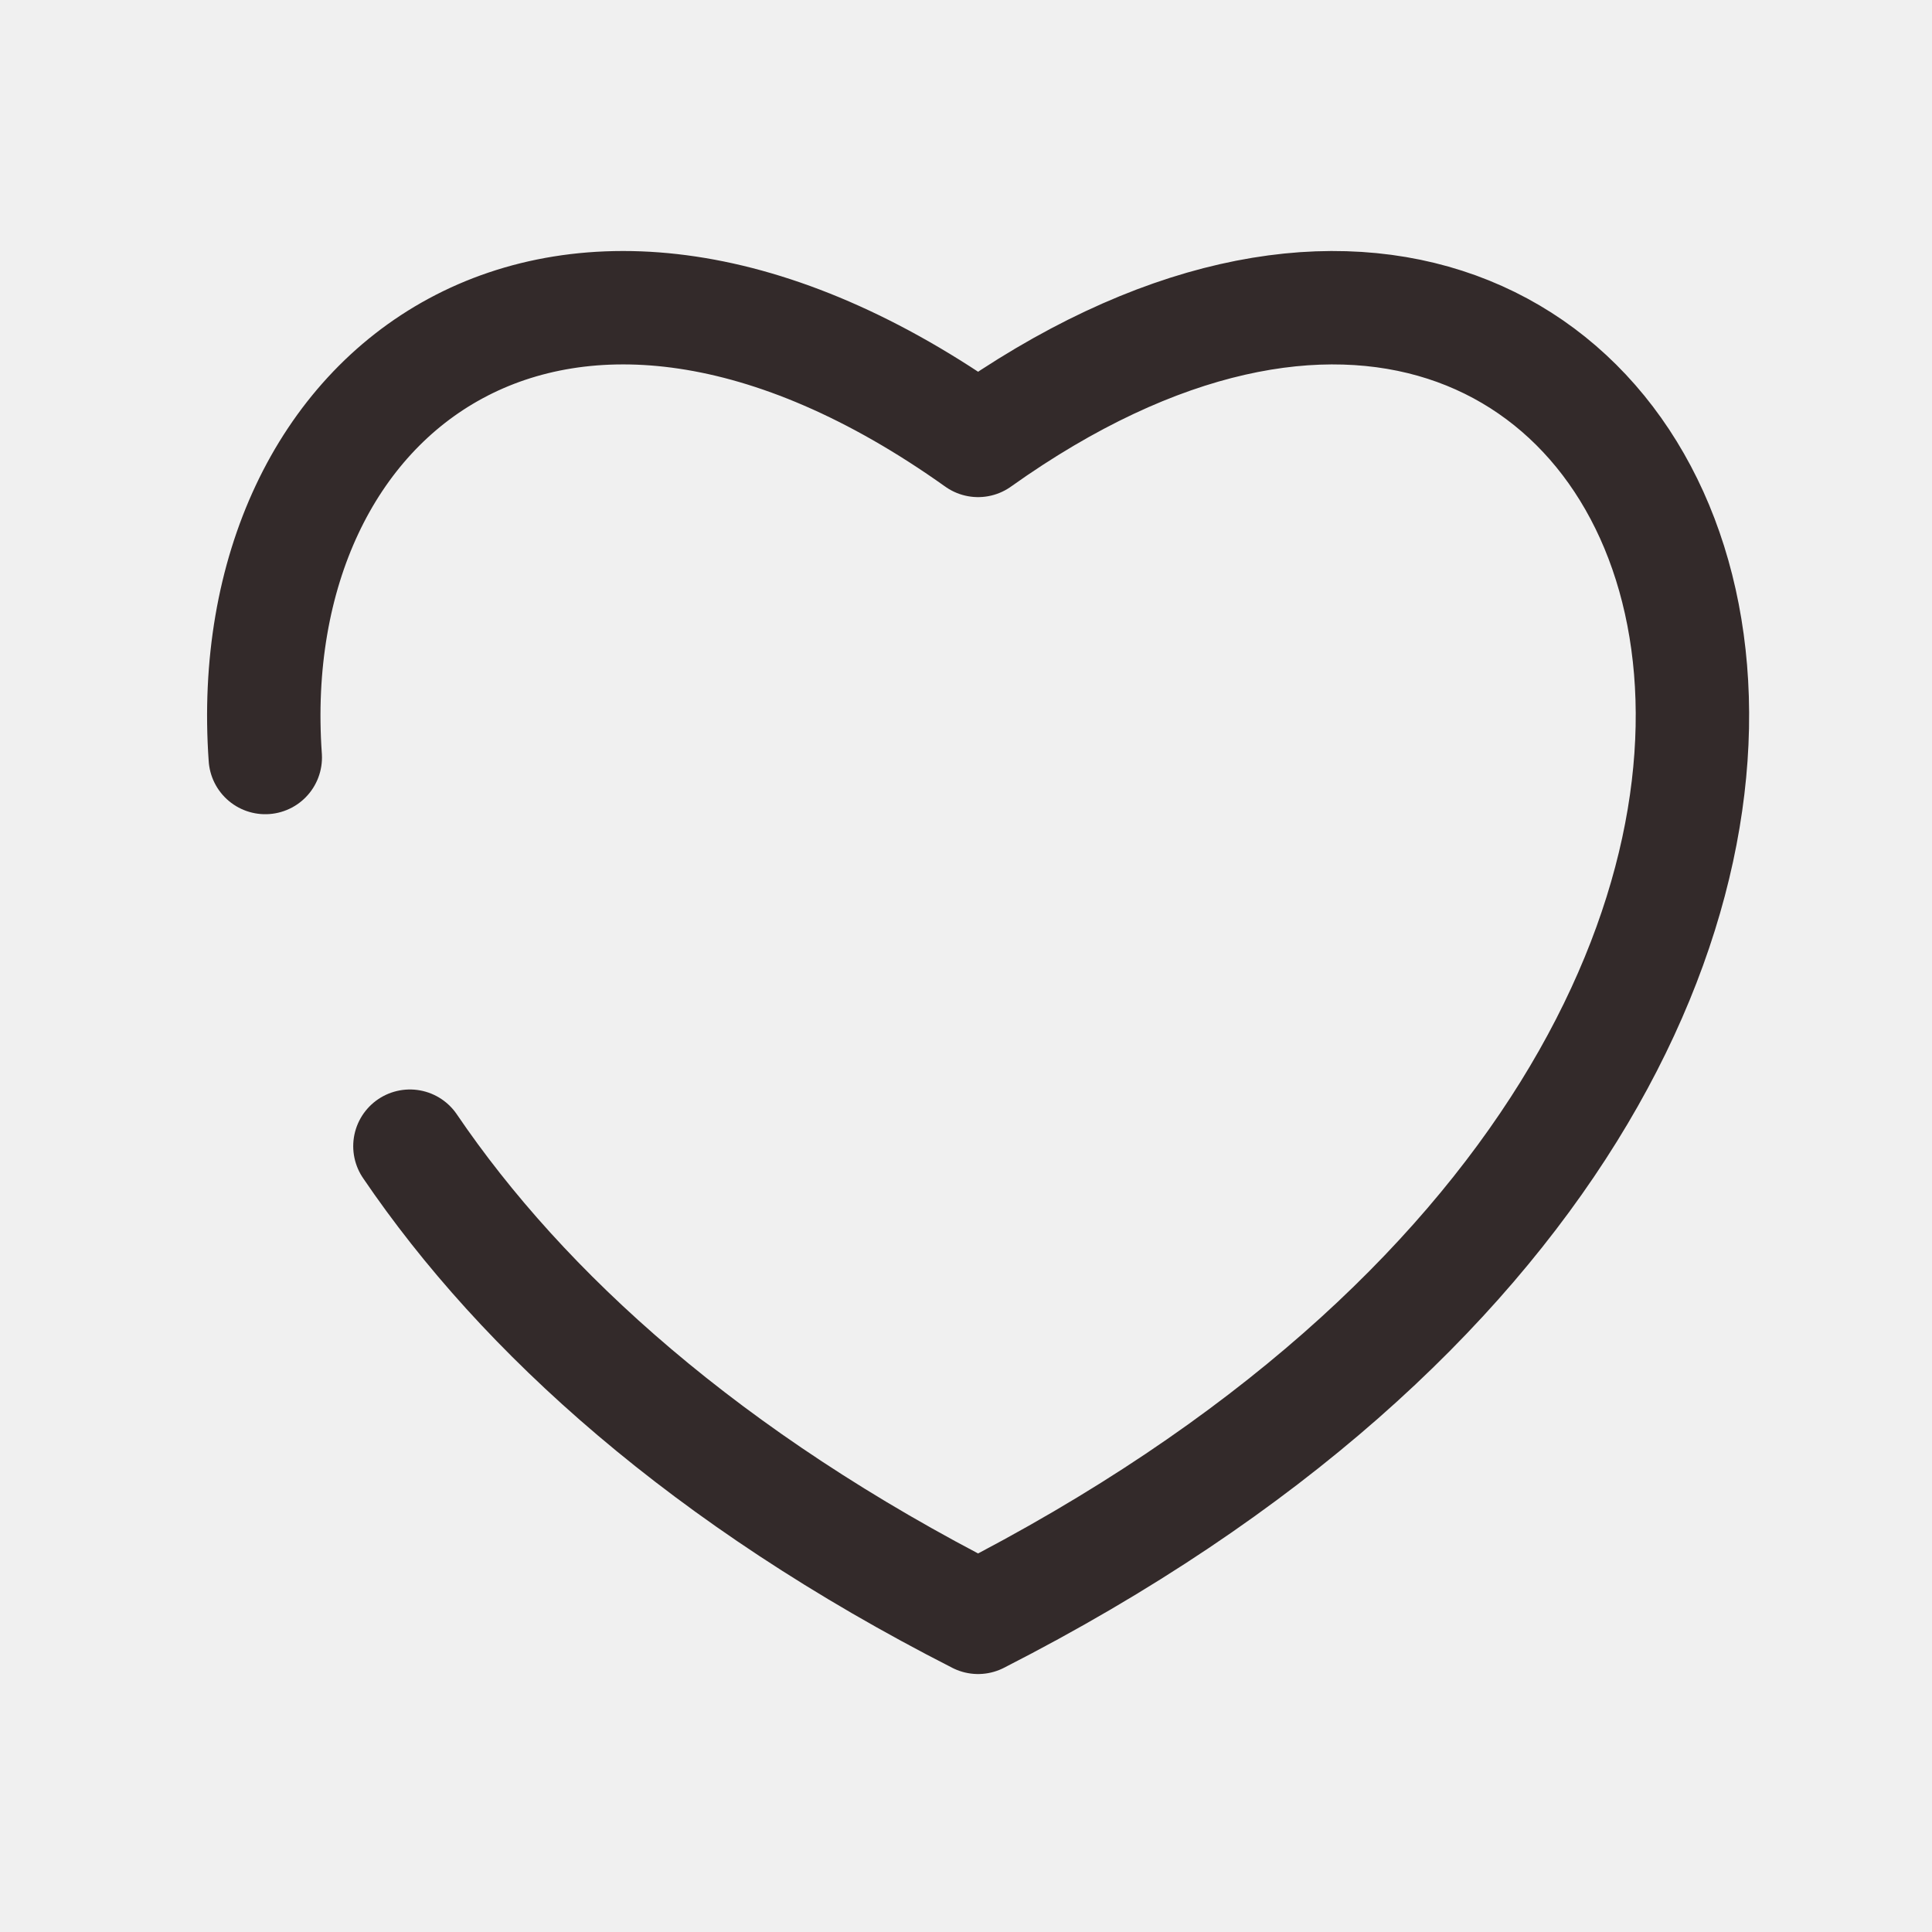
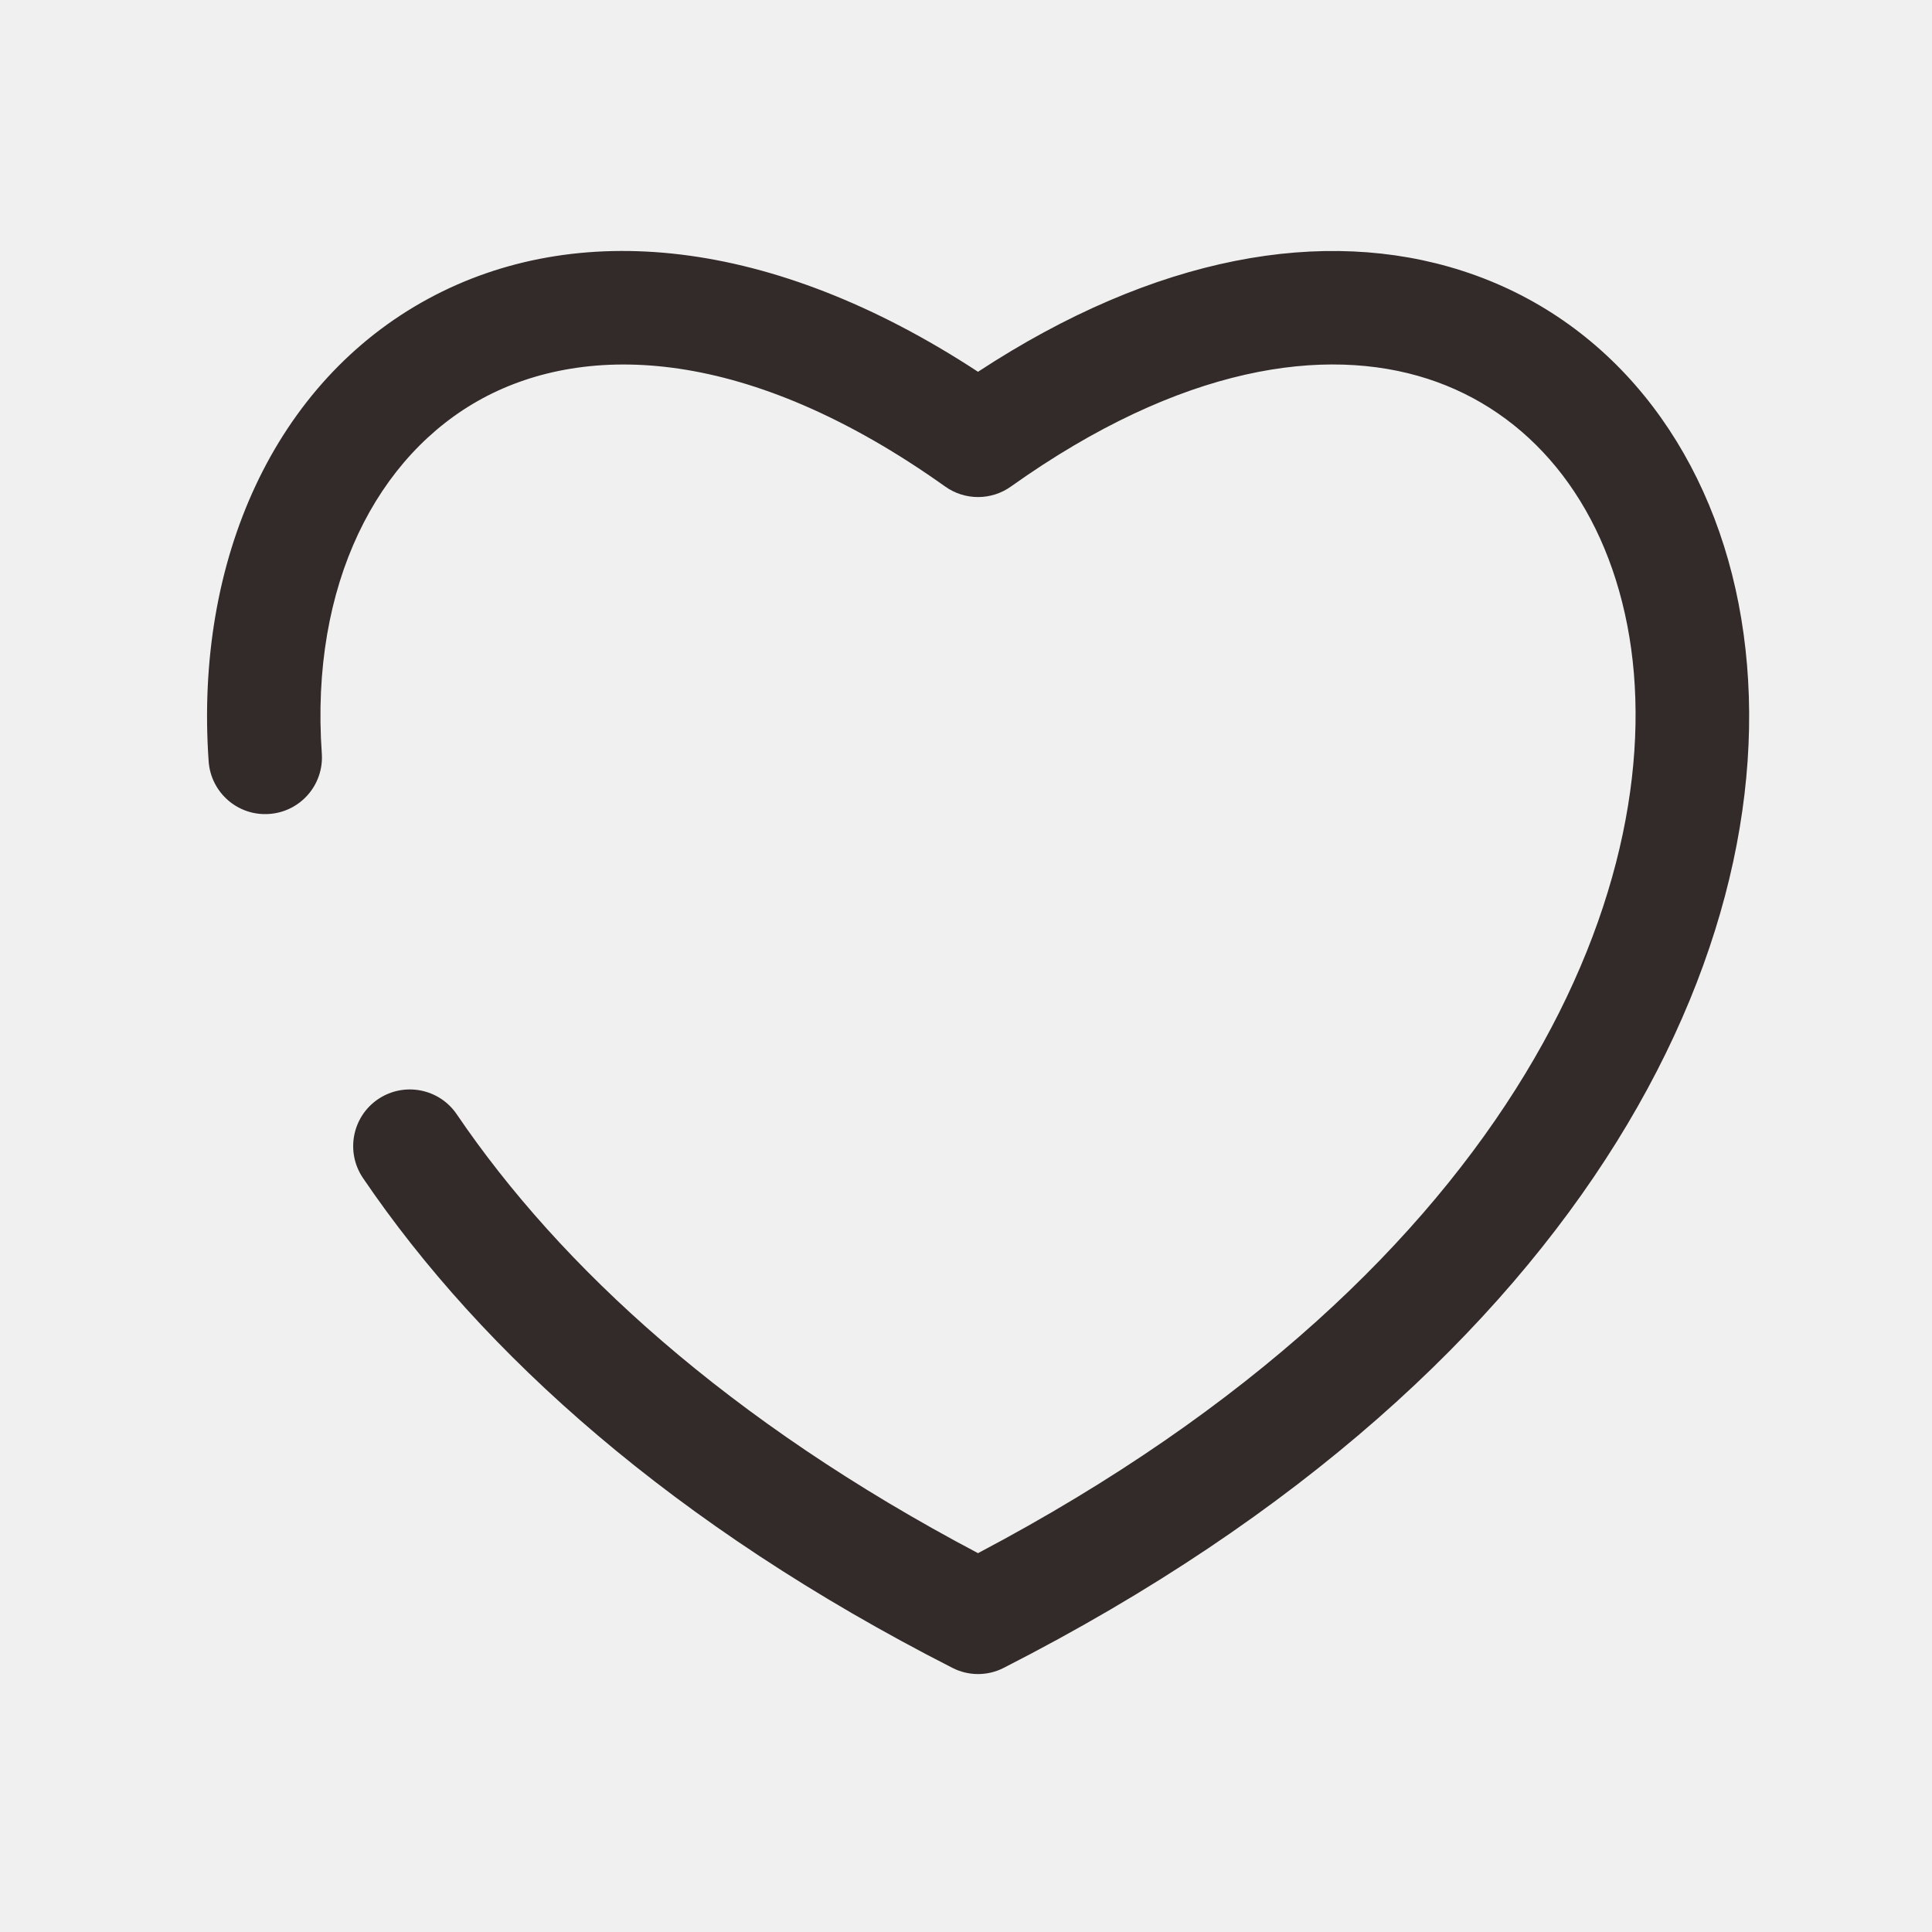
<svg xmlns="http://www.w3.org/2000/svg" width="23" height="23" viewBox="0 0 23 23" fill="none">
  <g clip-path="url(#clip0_603_3763)">
-     <path d="M3.158 9.018C2.846 4.596 6.687 1.712 11.644 5.243C20.215 -0.862 25.452 12.21 11.644 19.254C8.414 17.607 6.227 15.629 4.88 13.645" stroke="#332A2A" stroke-width="1.35" stroke-linecap="round" stroke-linejoin="round" />
+     <path d="M11.643 4.426C13.755 3.041 15.763 2.694 17.408 3.224C19.162 3.789 20.332 5.298 20.698 7.189C21.43 10.975 19.014 16.253 11.95 19.855C11.758 19.954 11.529 19.954 11.337 19.855C8.023 18.165 5.742 16.117 4.321 14.024C4.112 13.715 4.192 13.295 4.5 13.086C4.808 12.877 5.229 12.957 5.438 13.266C6.669 15.079 8.669 16.92 11.643 18.49C18.137 15.063 19.941 10.386 19.373 7.446C19.084 5.952 18.201 4.898 16.994 4.509C15.779 4.117 14.066 4.346 12.035 5.792C11.801 5.959 11.486 5.959 11.252 5.792C8.904 4.12 6.985 4.073 5.745 4.742C4.494 5.418 3.689 6.953 3.831 8.97C3.857 9.342 3.577 9.664 3.205 9.69C2.833 9.717 2.511 9.437 2.484 9.065C2.315 6.661 3.273 4.543 5.103 3.554C6.853 2.609 9.179 2.812 11.643 4.426Z" fill="#332A2A" />
  </g>
  <defs>
    <clipPath id="clip0_603_3763">
      <rect width="23" height="23" fill="white" />
    </clipPath>
  </defs>
</svg>
